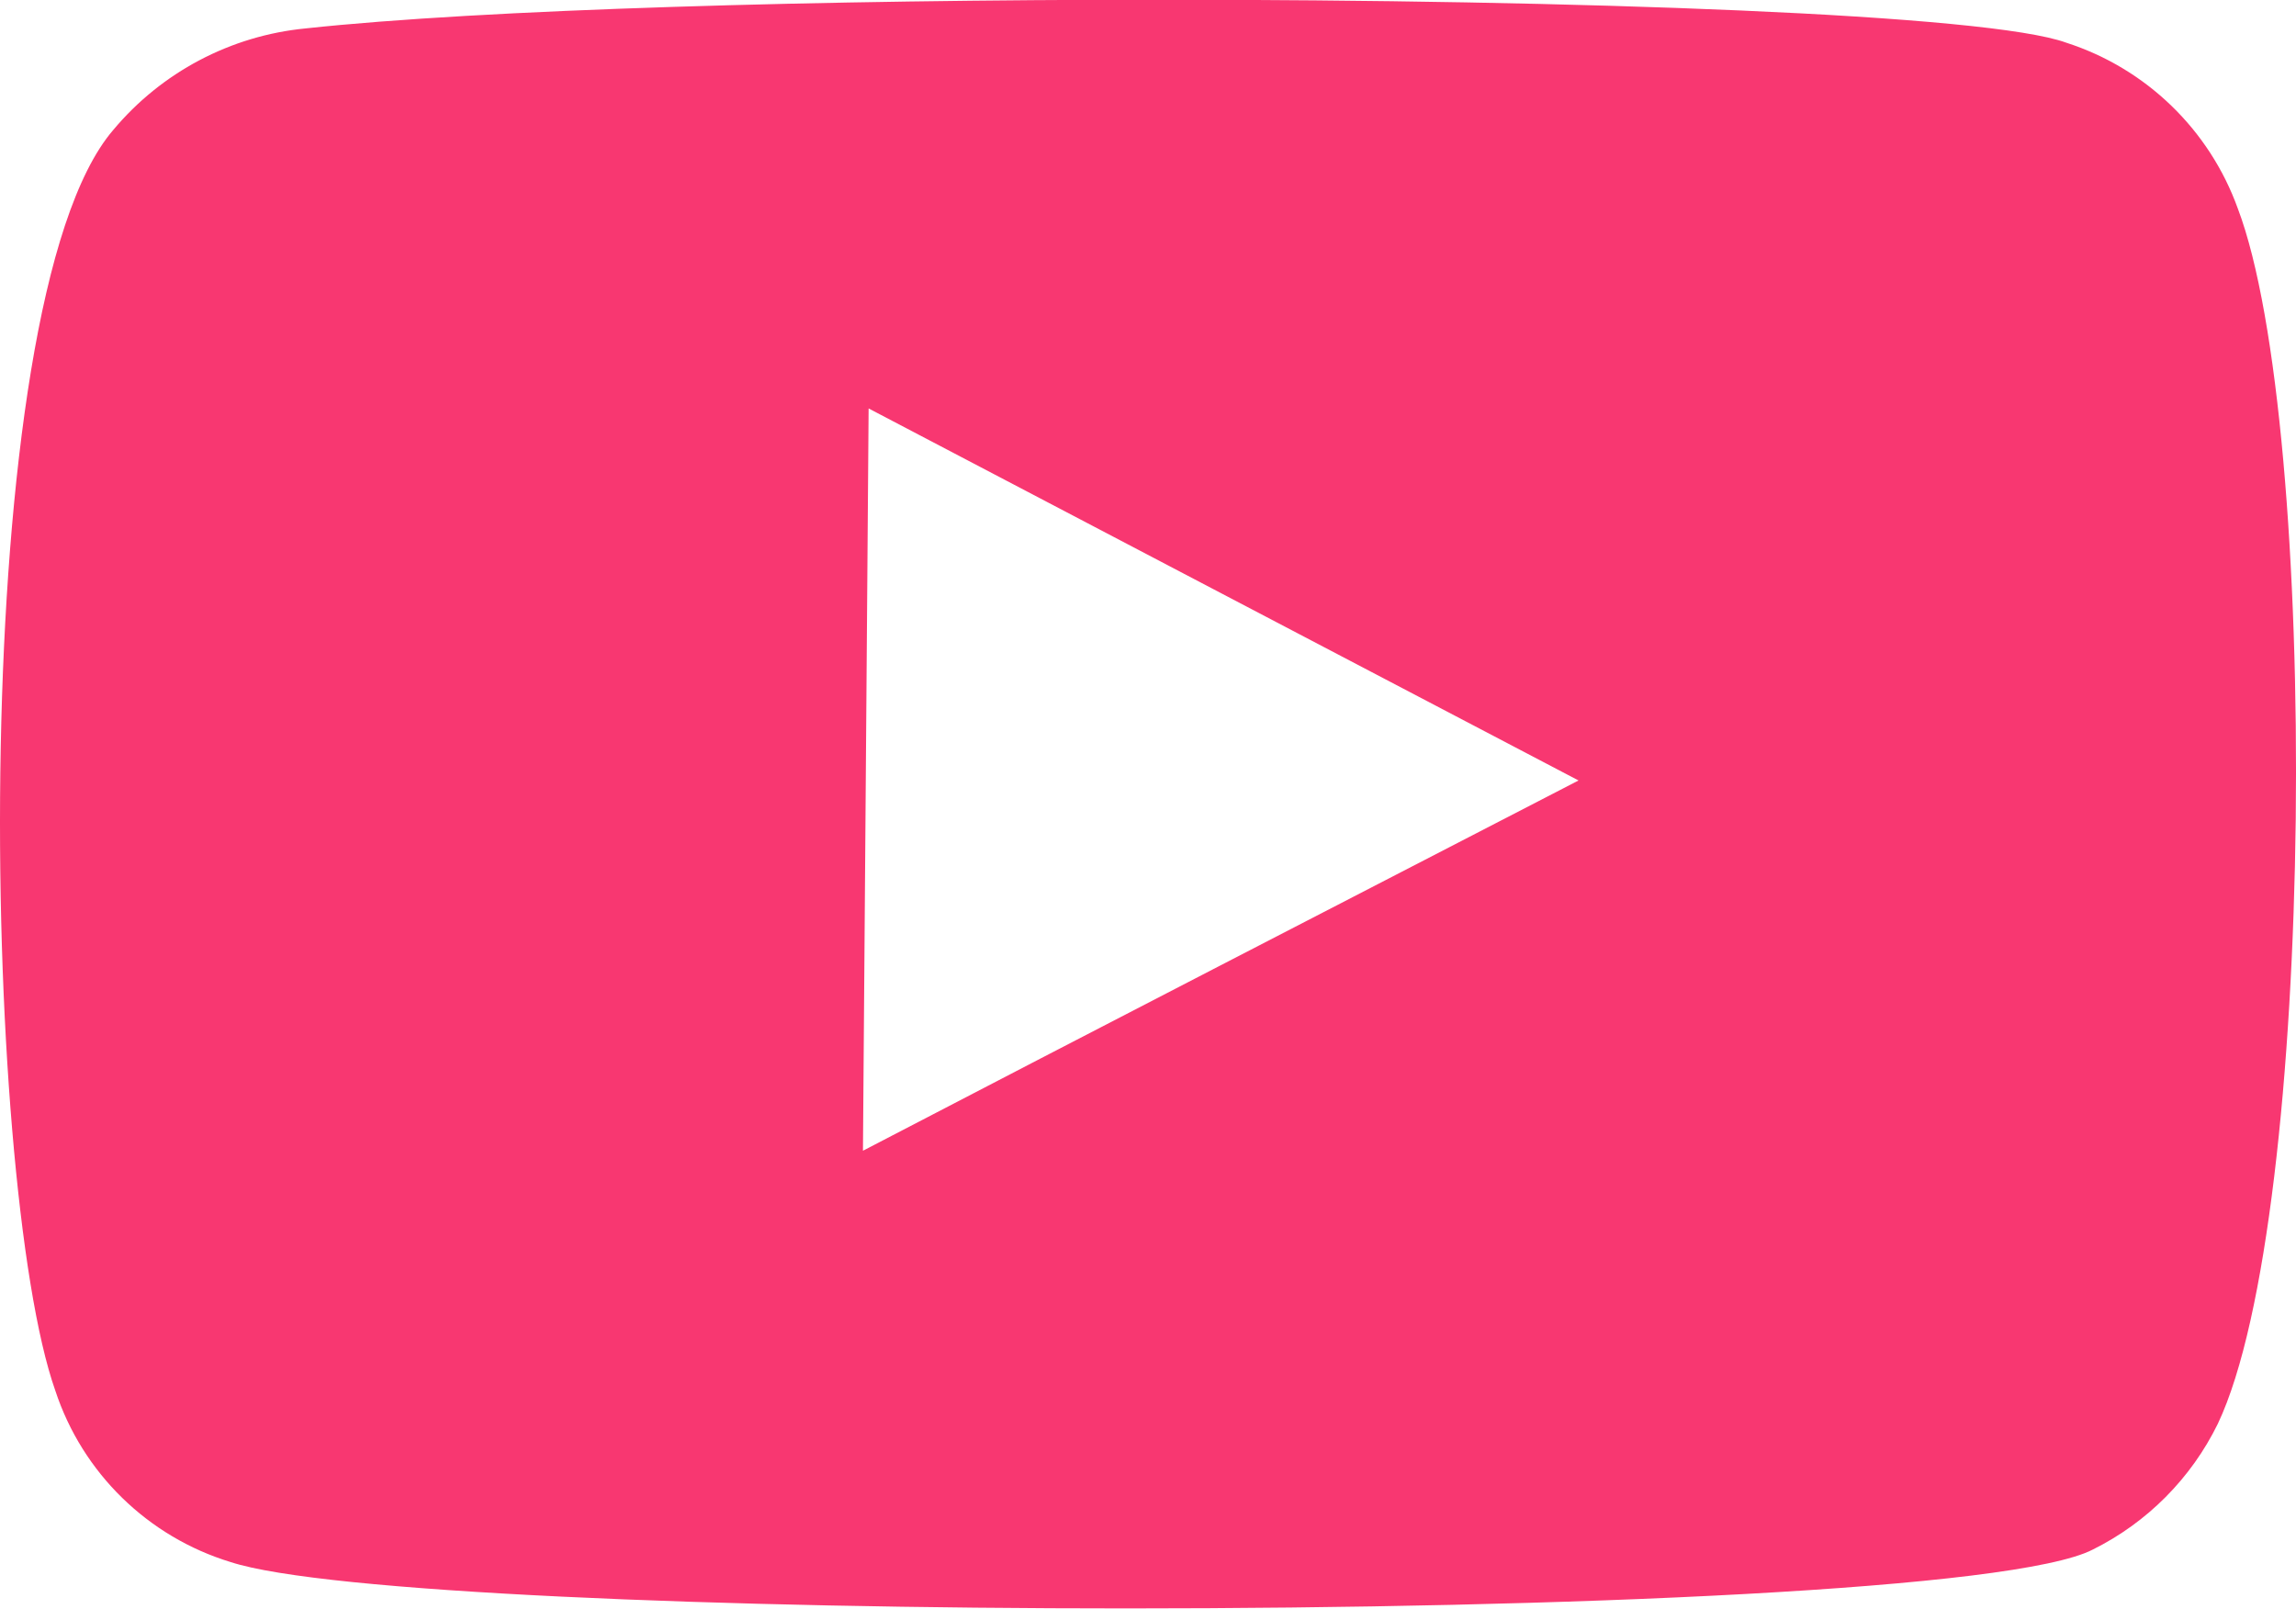
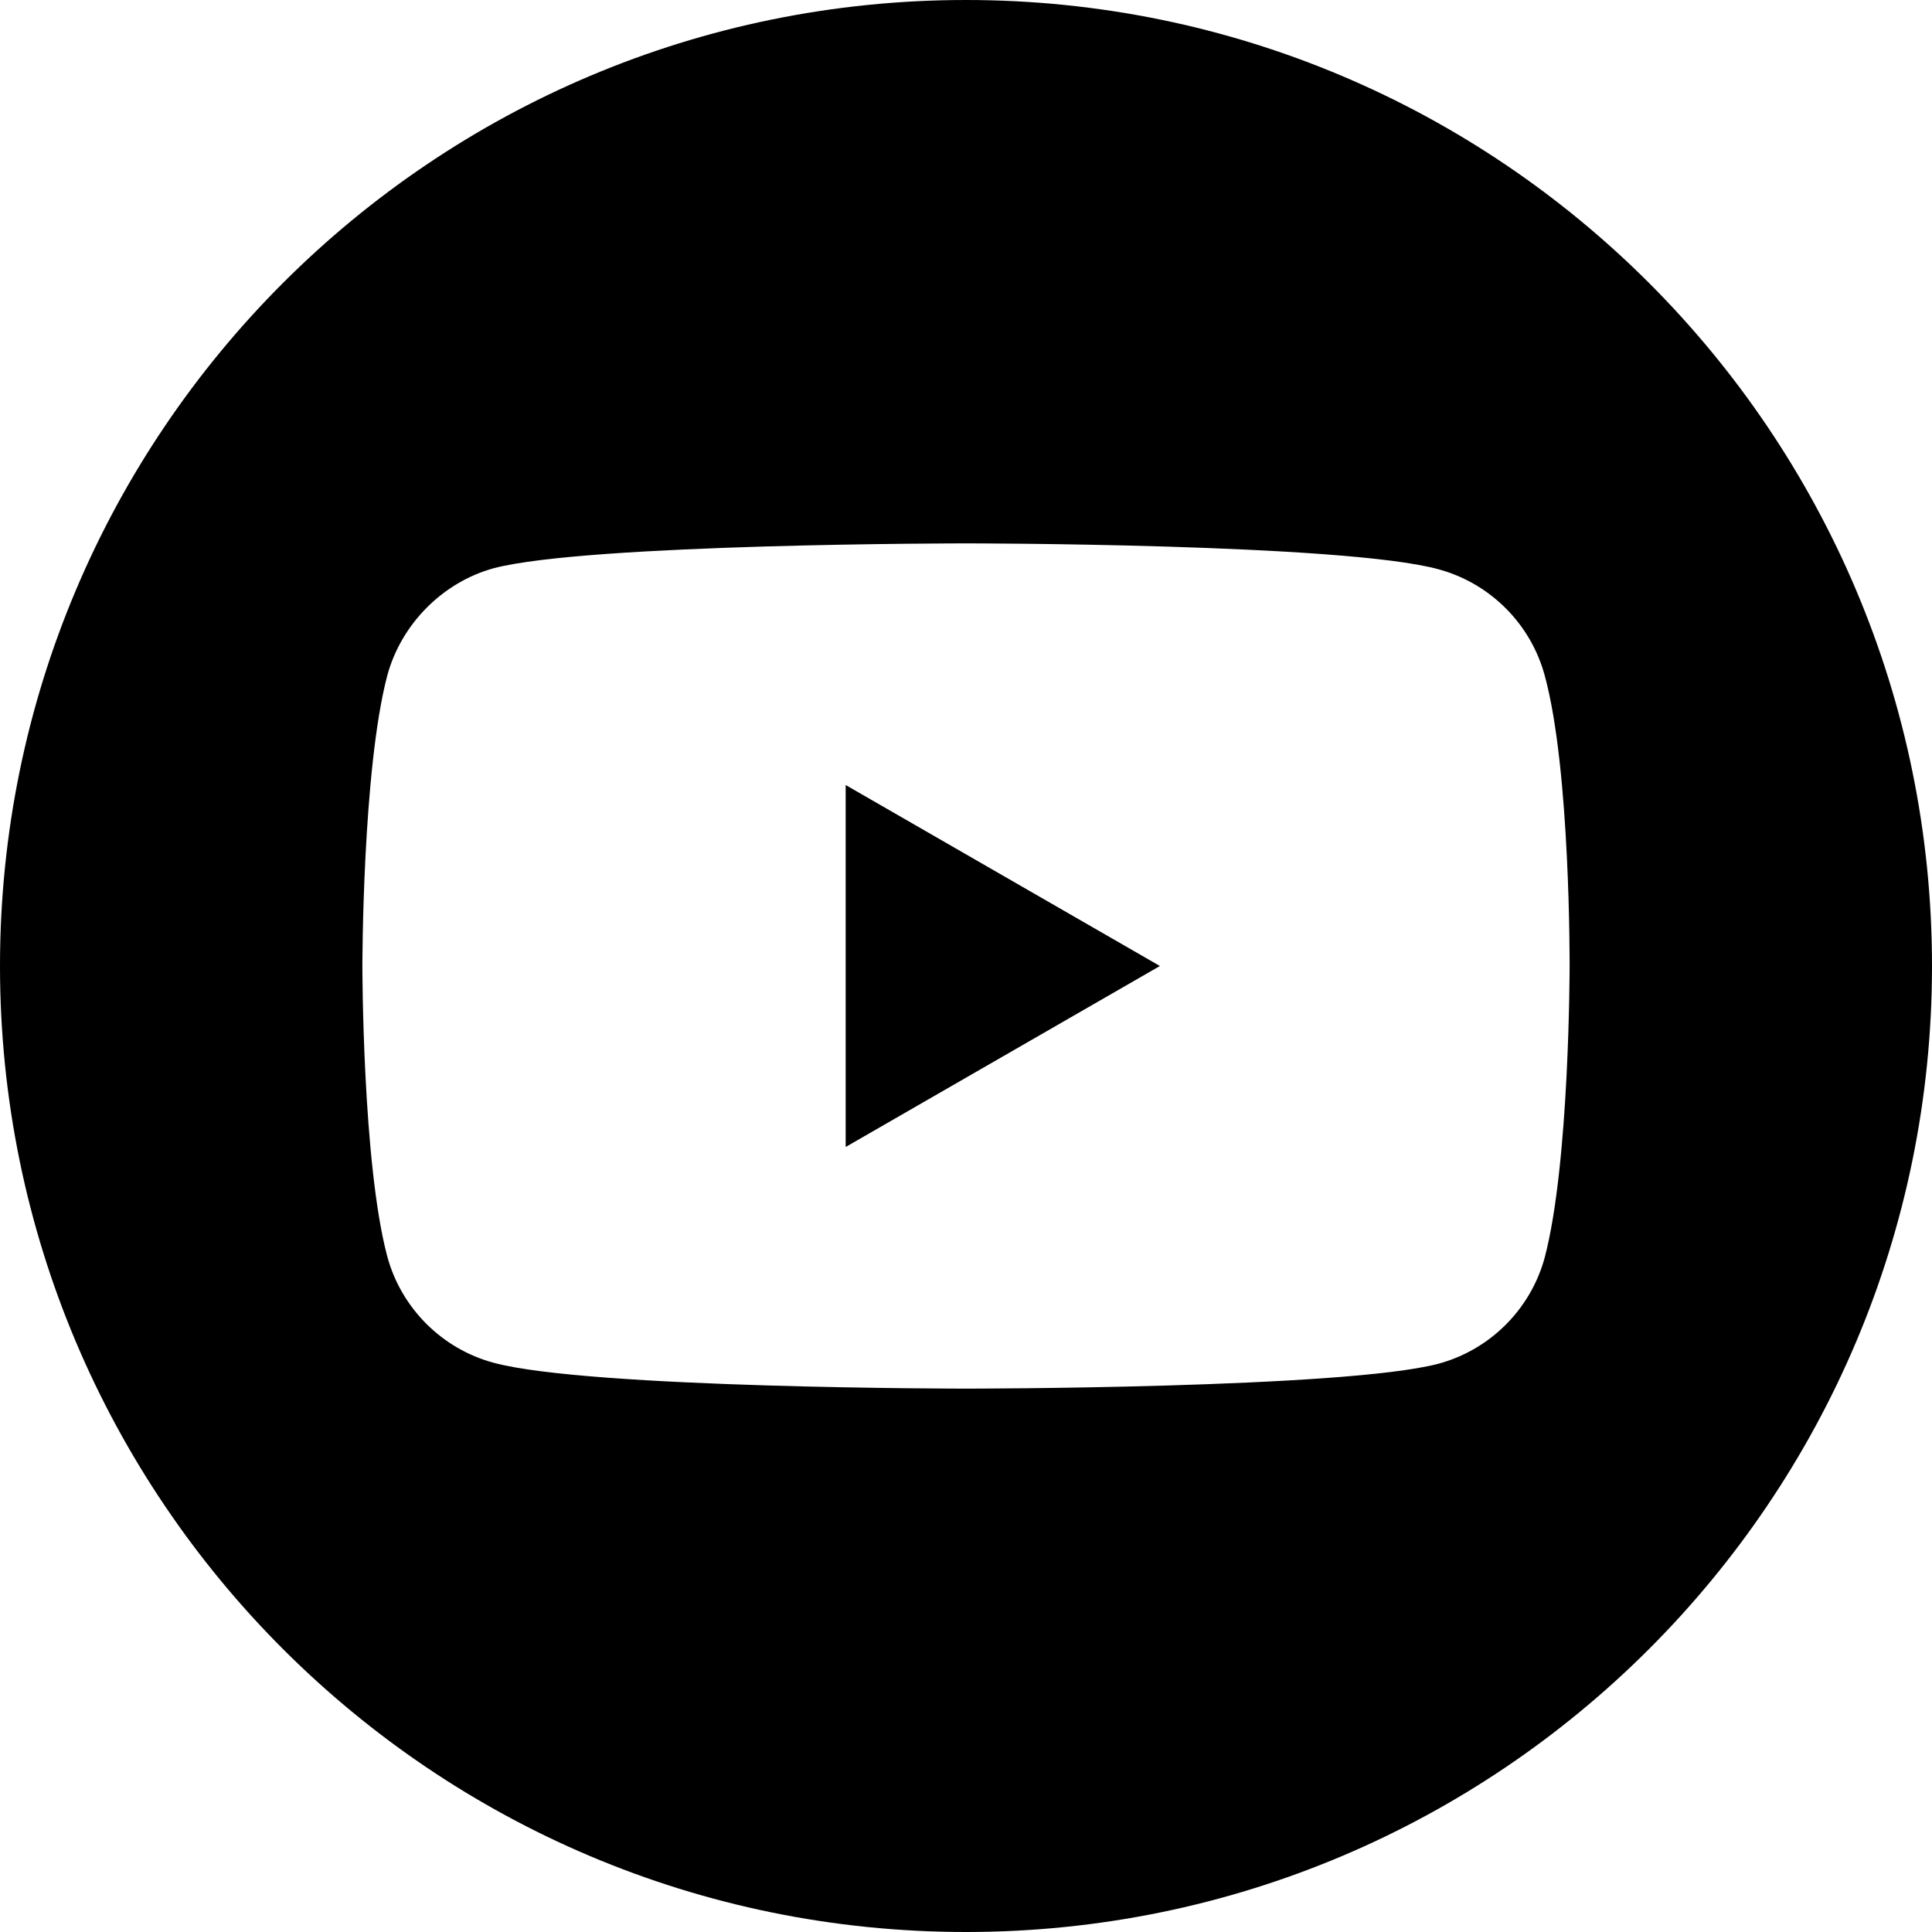
- <svg xmlns="http://www.w3.org/2000/svg" width="32.018" height="22.43" viewBox="0 0 32.018 22.43">
-   <g id="youtube" transform="translate(120.527 -81.622)">
-     <g id="Grupo_145" data-name="Grupo 145">
-       <path id="Caminho_283" data-name="Caminho 283" d="M-89.32,84.531c1.146,3.023,1.1,14.035-.279,16.946a3.85,3.85,0,0,1-1.743,1.754c-1.079.558-7.343.821-13.48.821-5.65,0-11.191-.223-12.488-.646a3.714,3.714,0,0,1-2.445-2.389c-1.035-2.924-1.265-15.167.806-17.581a4,4,0,0,1,2.686-1.418c2.462-.266,7.212-.4,11.9-.4,5.833,0,11.564.2,12.652.6A3.772,3.772,0,0,1-89.32,84.531ZM-108.494,97.67c3.323-1.73,6.633-3.434,9.98-5.164-3.321-1.742-6.605-3.458-9.9-5.188-.027,3.459-.053,6.881-.079,10.352" fill="#f83771" />
-     </g>
-   </g>
+ <svg xmlns="http://www.w3.org/2000/svg" height="512pt" viewBox="0 0 512 512" width="512pt">
+   <path d="m224.113 303.961 83.273-47.961-83.273-47.961zm0 0" />
+   <path d="m256 0c-141.363 0-256 114.637-256 256s114.637 256 256 256 256-114.637 256-256-114.637-256-256-256zm159.961 256.262s0 51.918-6.586 76.953c-3.691 13.703-14.496 24.508-28.199 28.195-25.035 6.59-125.176 6.59-125.176 6.59s-99.879 0-125.176-6.852c-13.703-3.688-24.508-14.496-28.199-28.199-6.59-24.77-6.59-76.949-6.59-76.949s0-51.914 6.59-76.949c3.688-13.703 14.758-24.773 28.199-28.461 25.035-6.59 125.176-6.59 125.176-6.59s100.141 0 125.176 6.852c13.703 3.688 24.508 14.496 28.199 28.199 6.852 25.035 6.586 77.211 6.586 77.211zm0 0" />
</svg>
